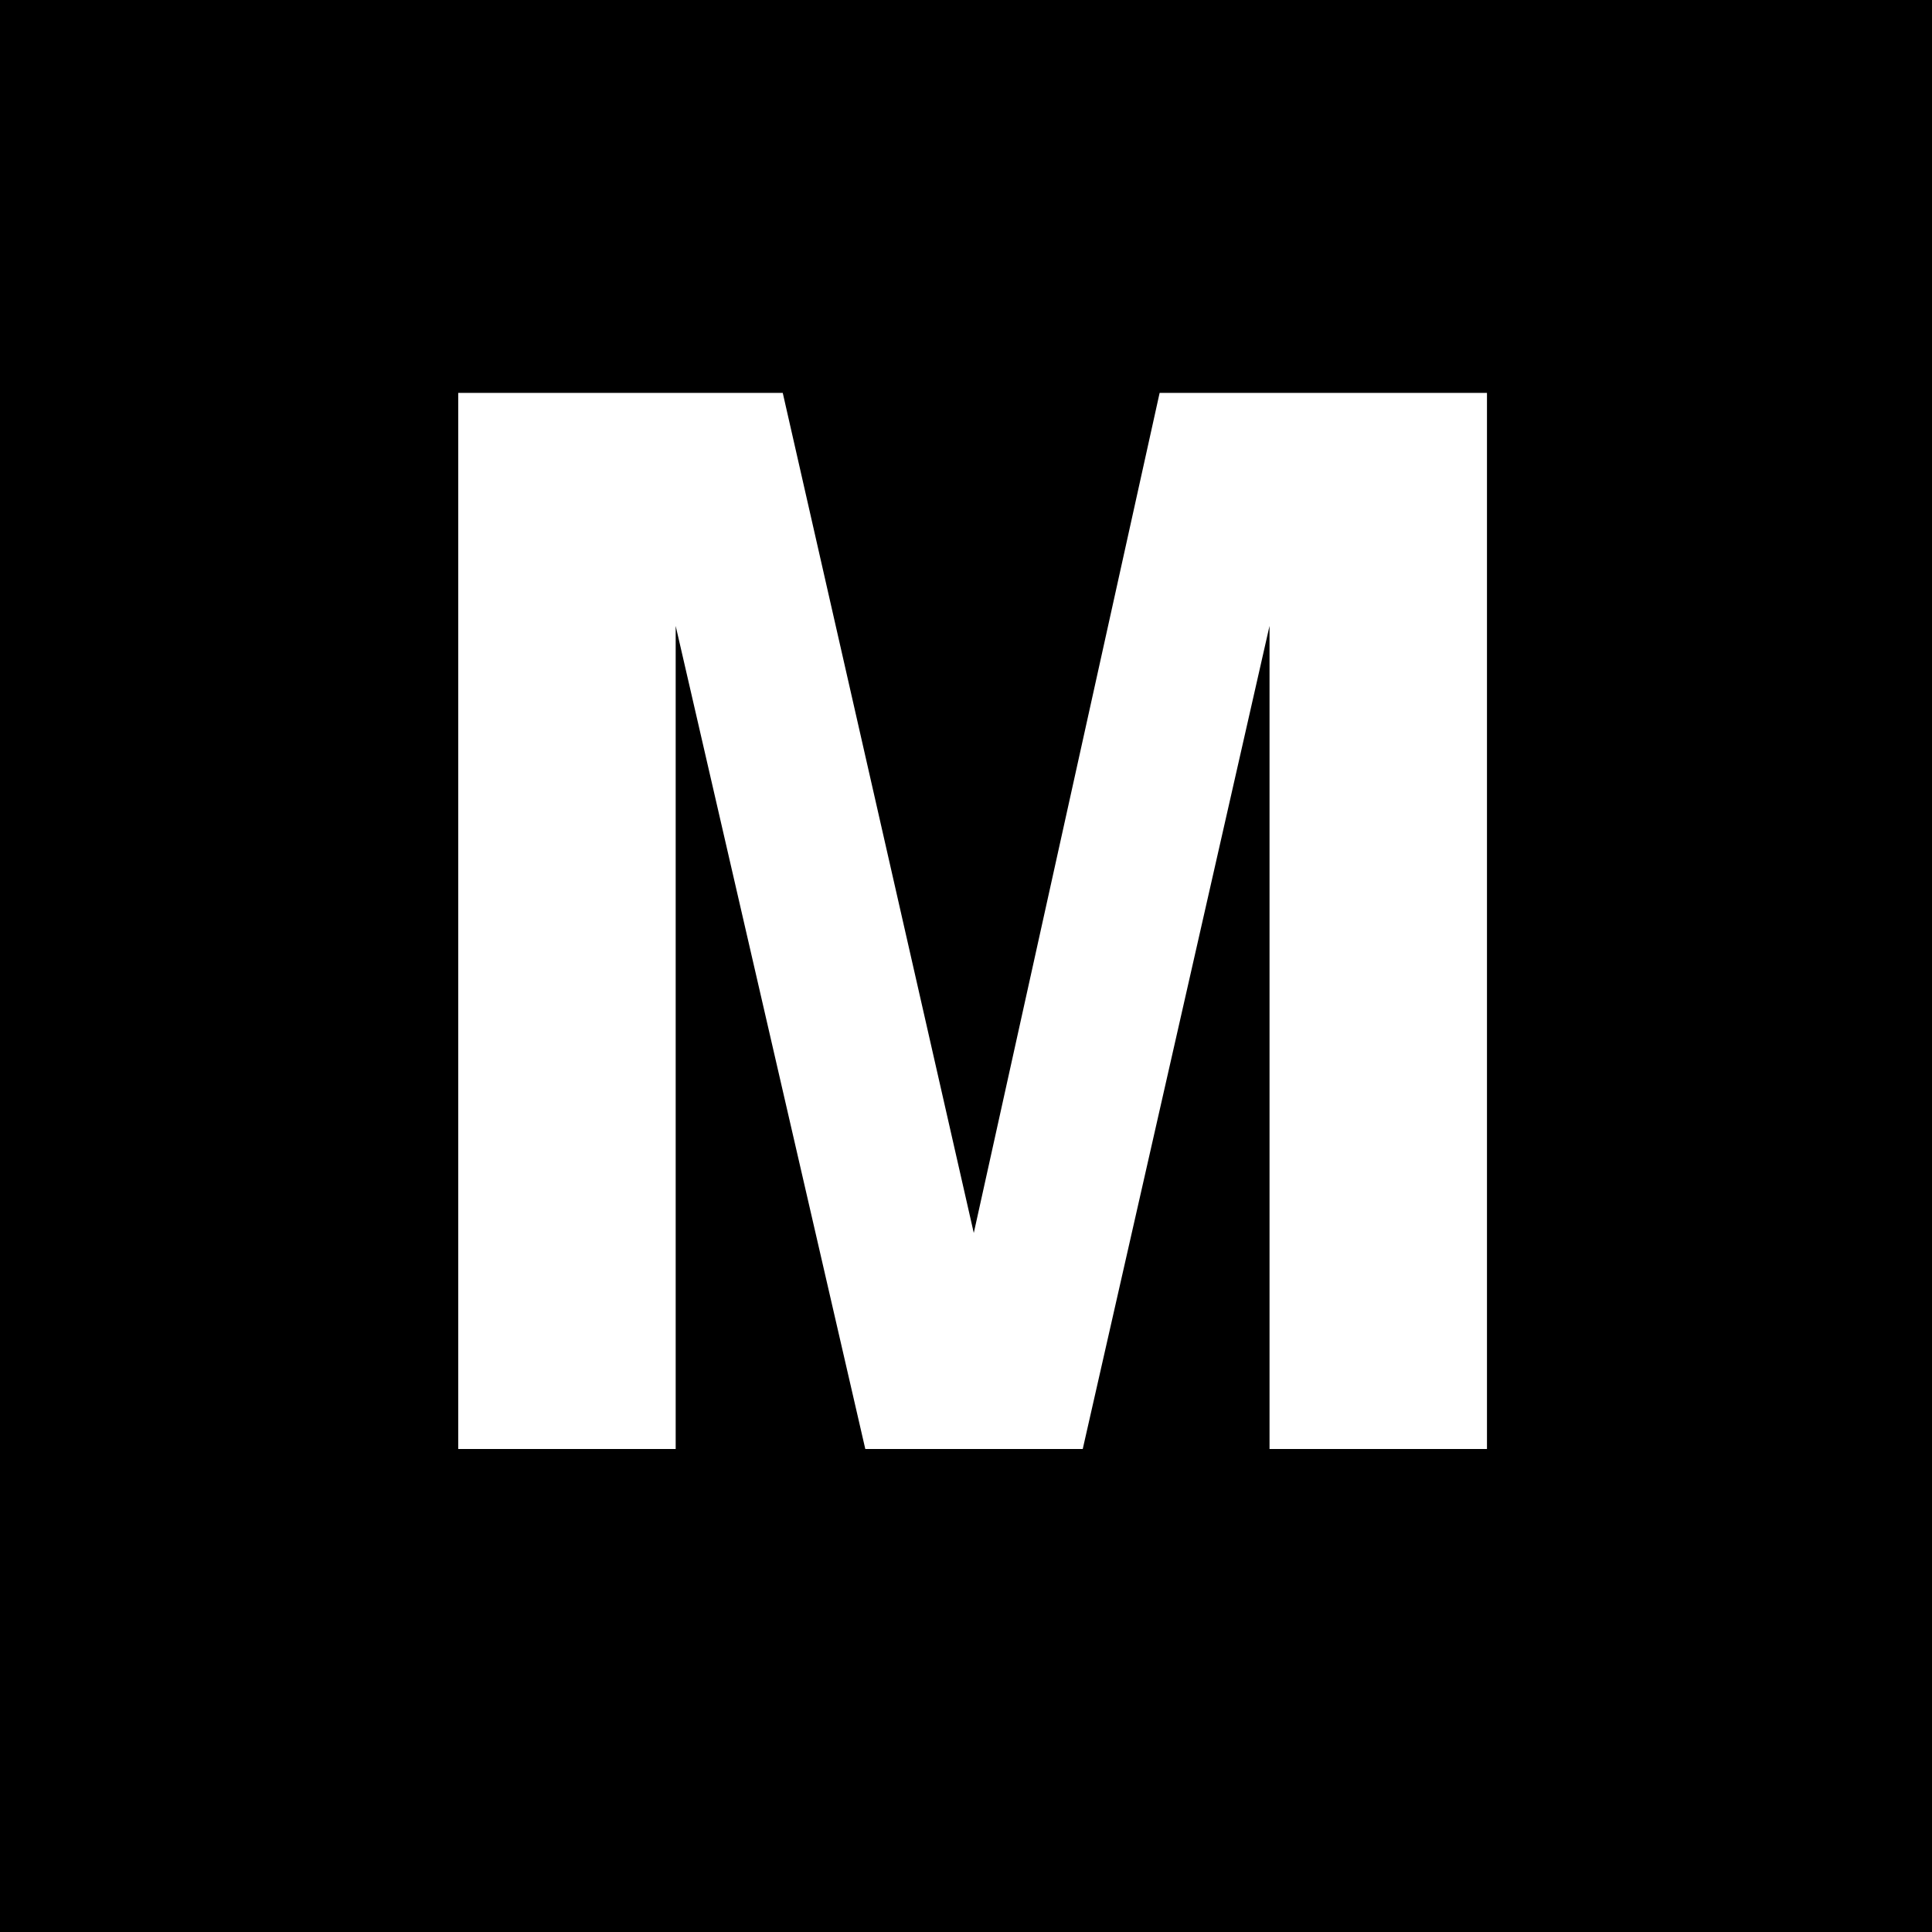
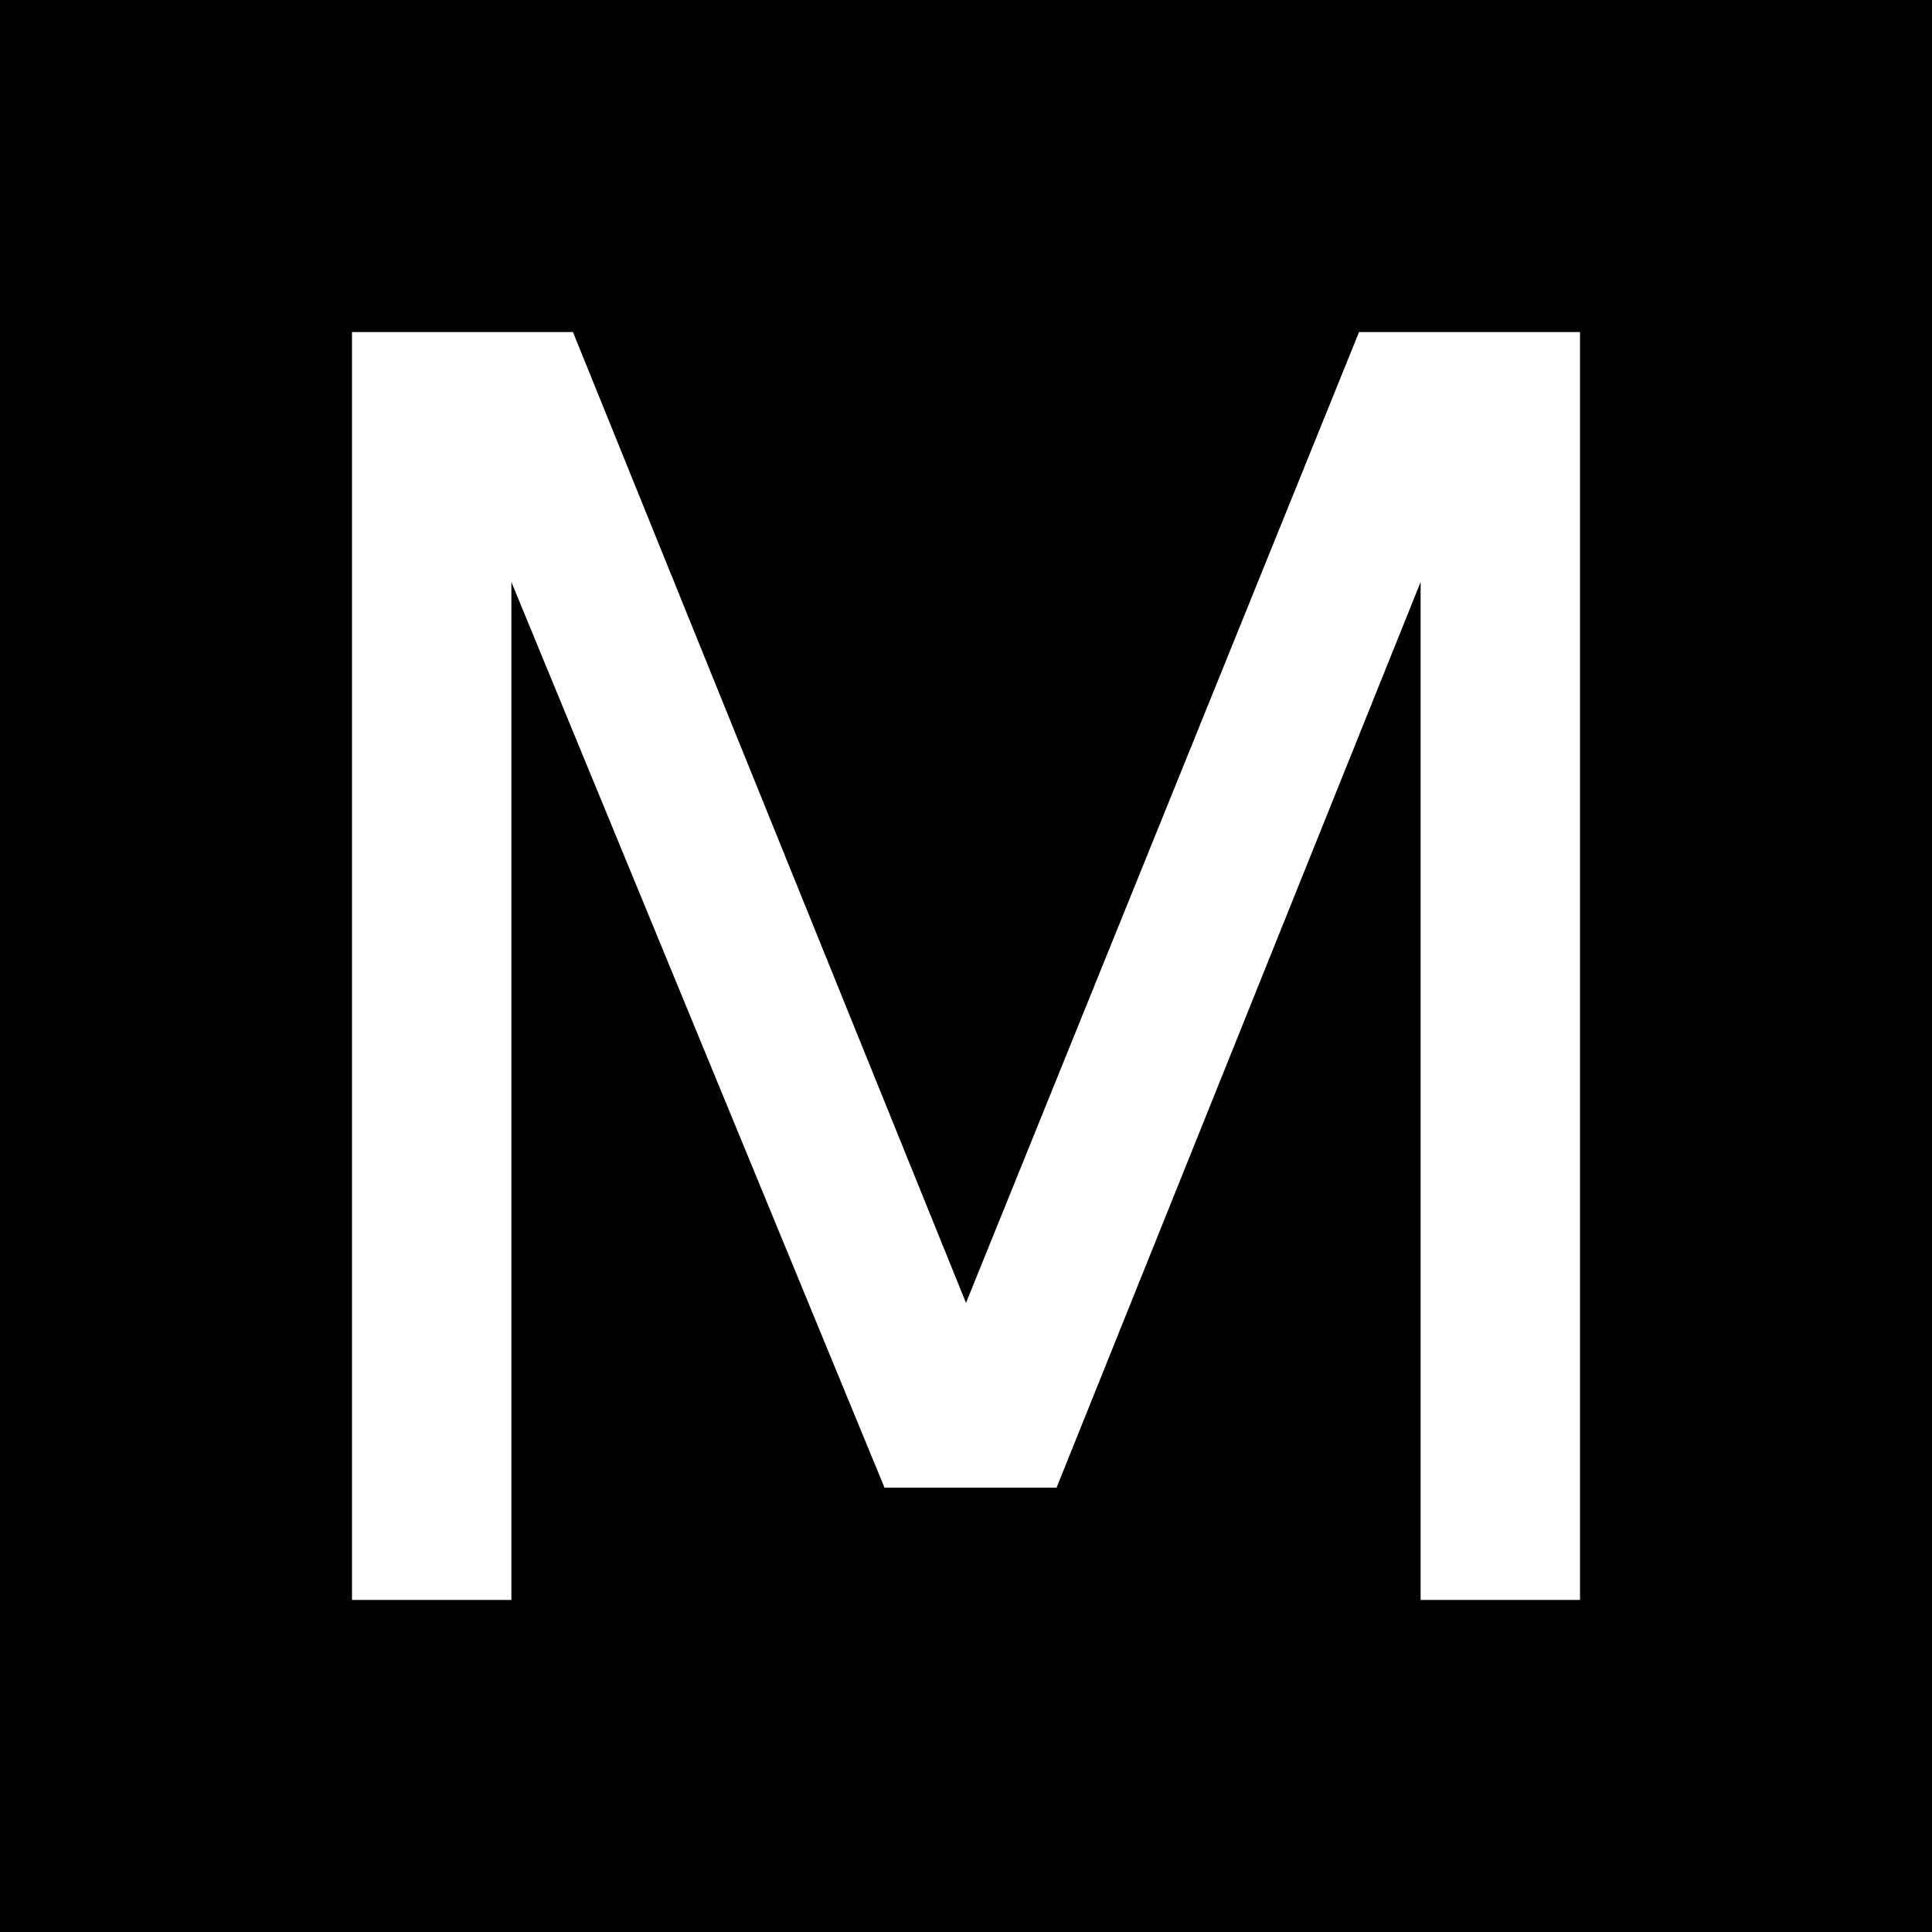
<svg xmlns="http://www.w3.org/2000/svg" viewBox="0 0 64 64">
  <rect width="64" height="64" fill="#000" />
-   <text x="32" y="48" text-anchor="middle" font-family="Helvetica, Arial, sans-serif" font-weight="700" font-size="48" fill="#fff">M</text>
+   <path d="M434 164 651 700H773V0H685V562L484 62H389L183 562V0H95V700H217Z" fill="#fff" transform="translate(32 32) scale(0.06 -0.06) translate(-434 -350)" />
</svg>
